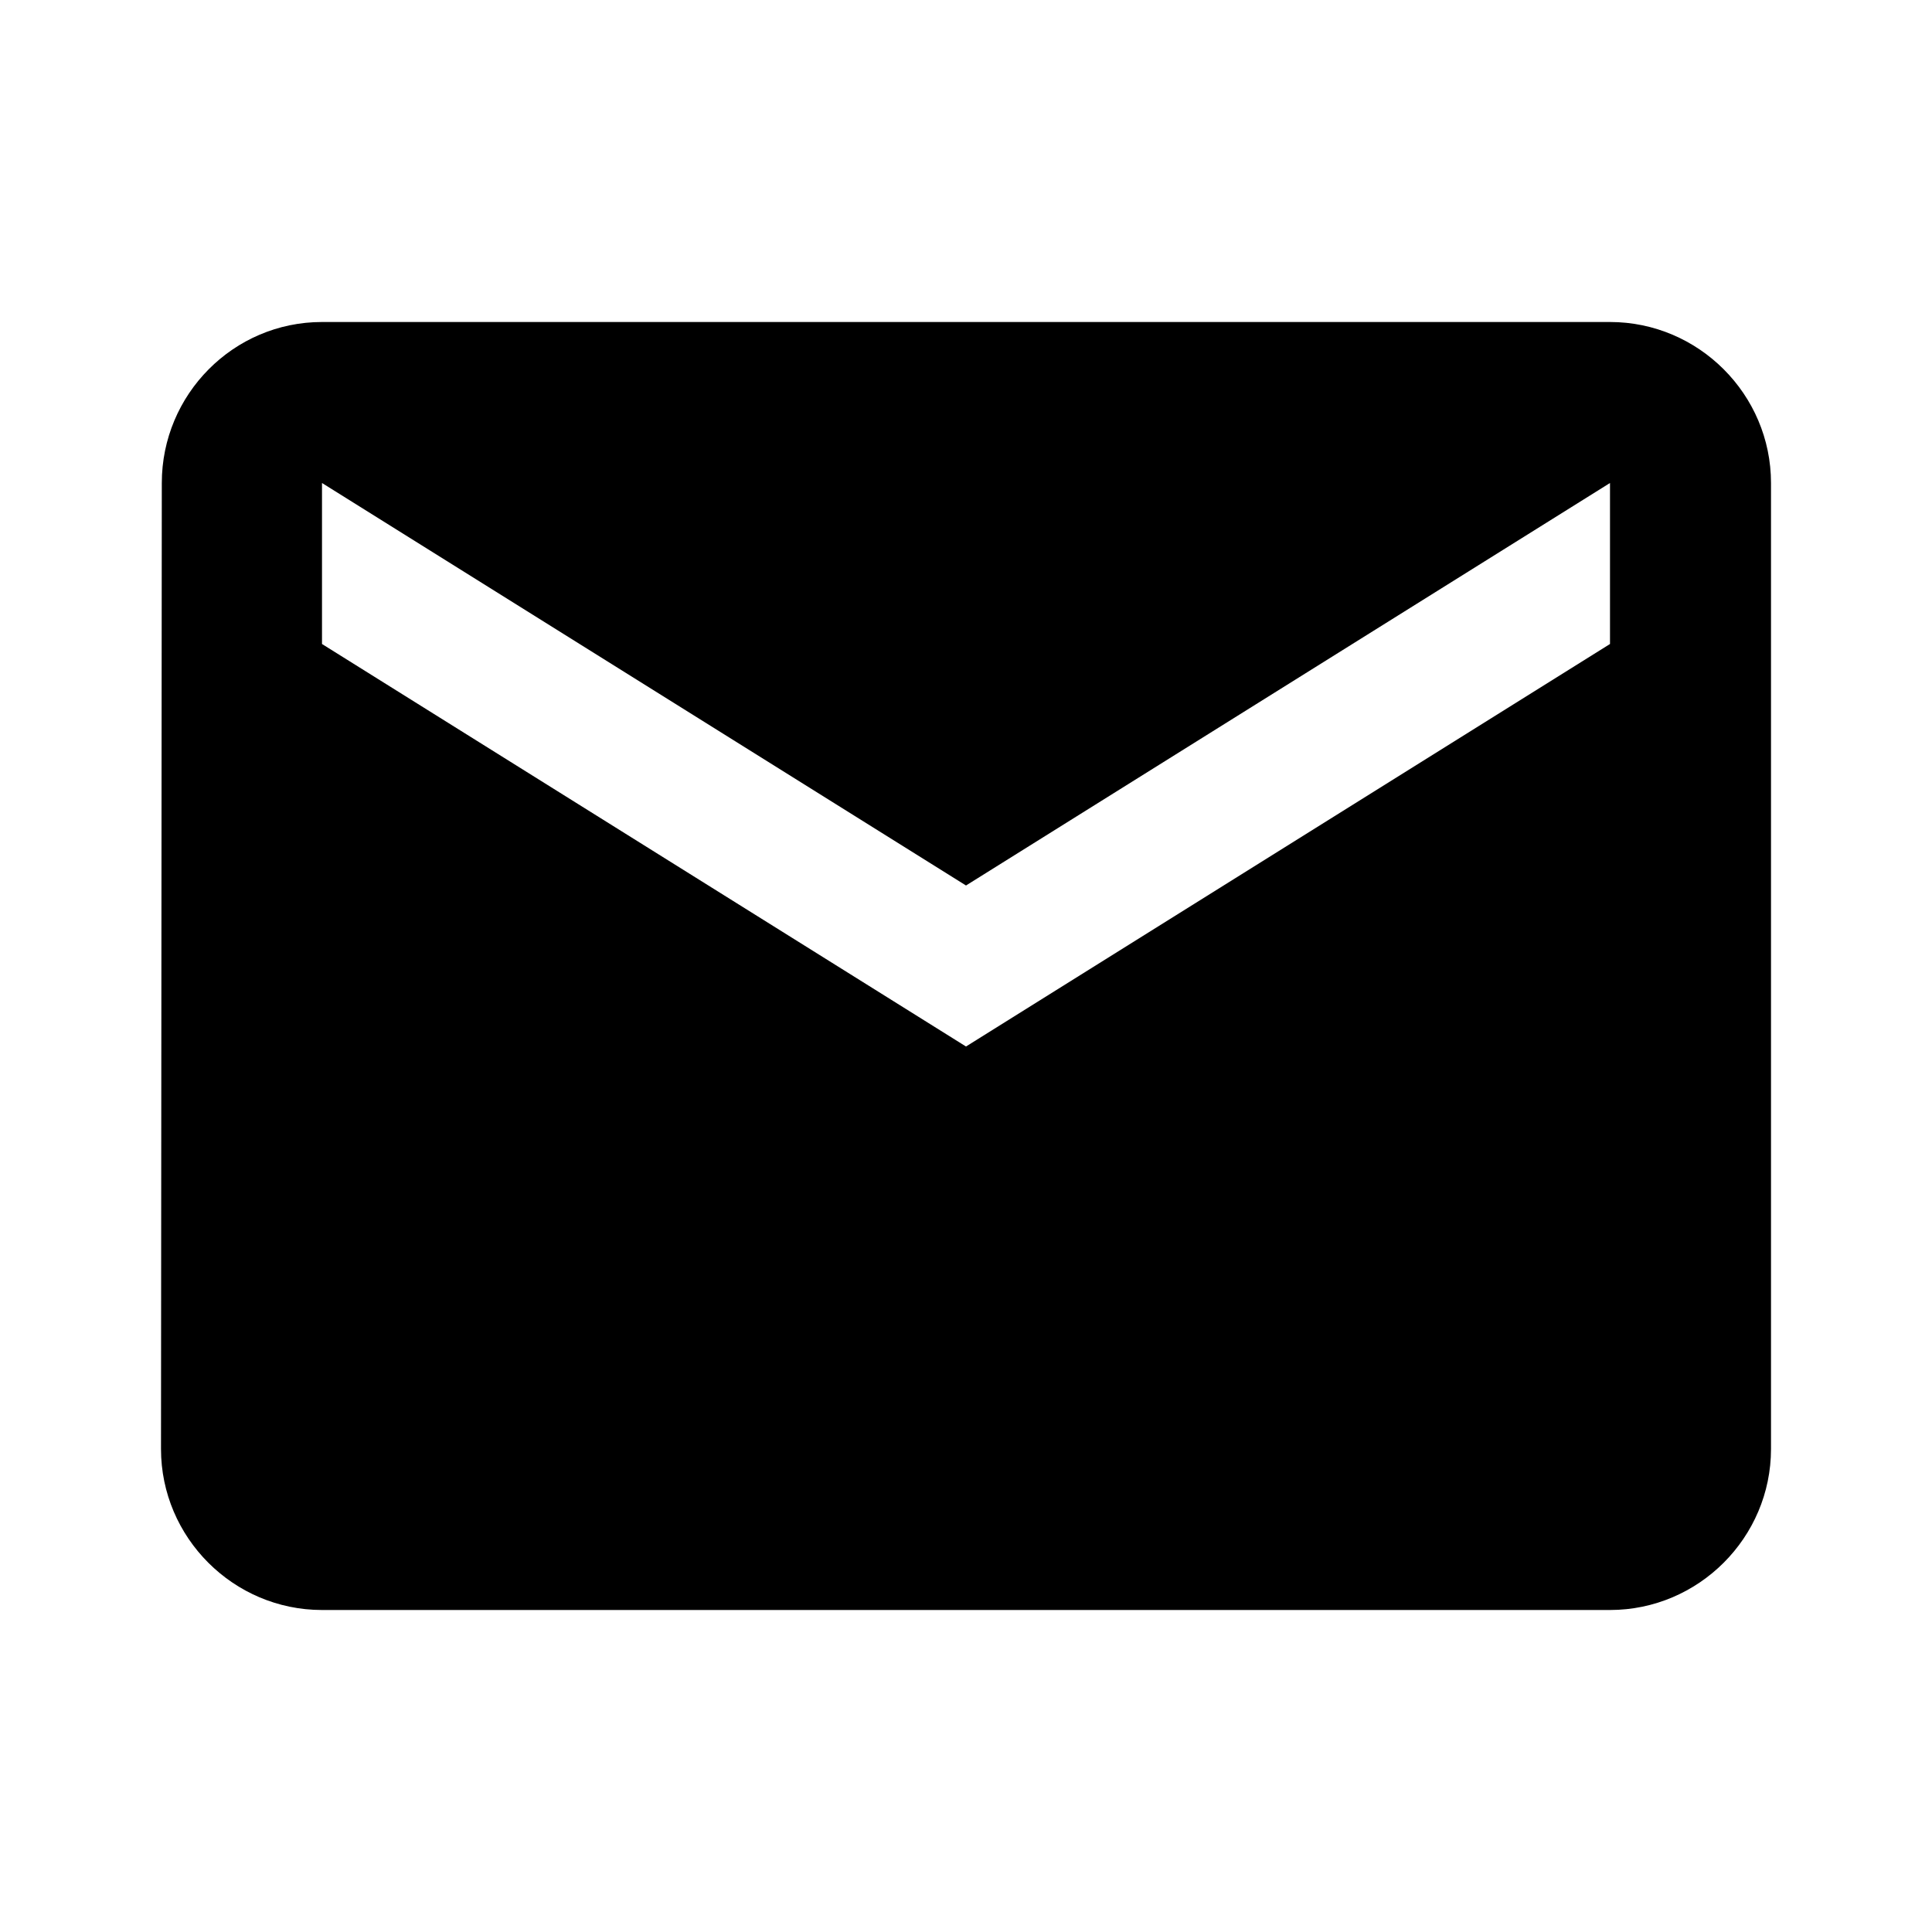
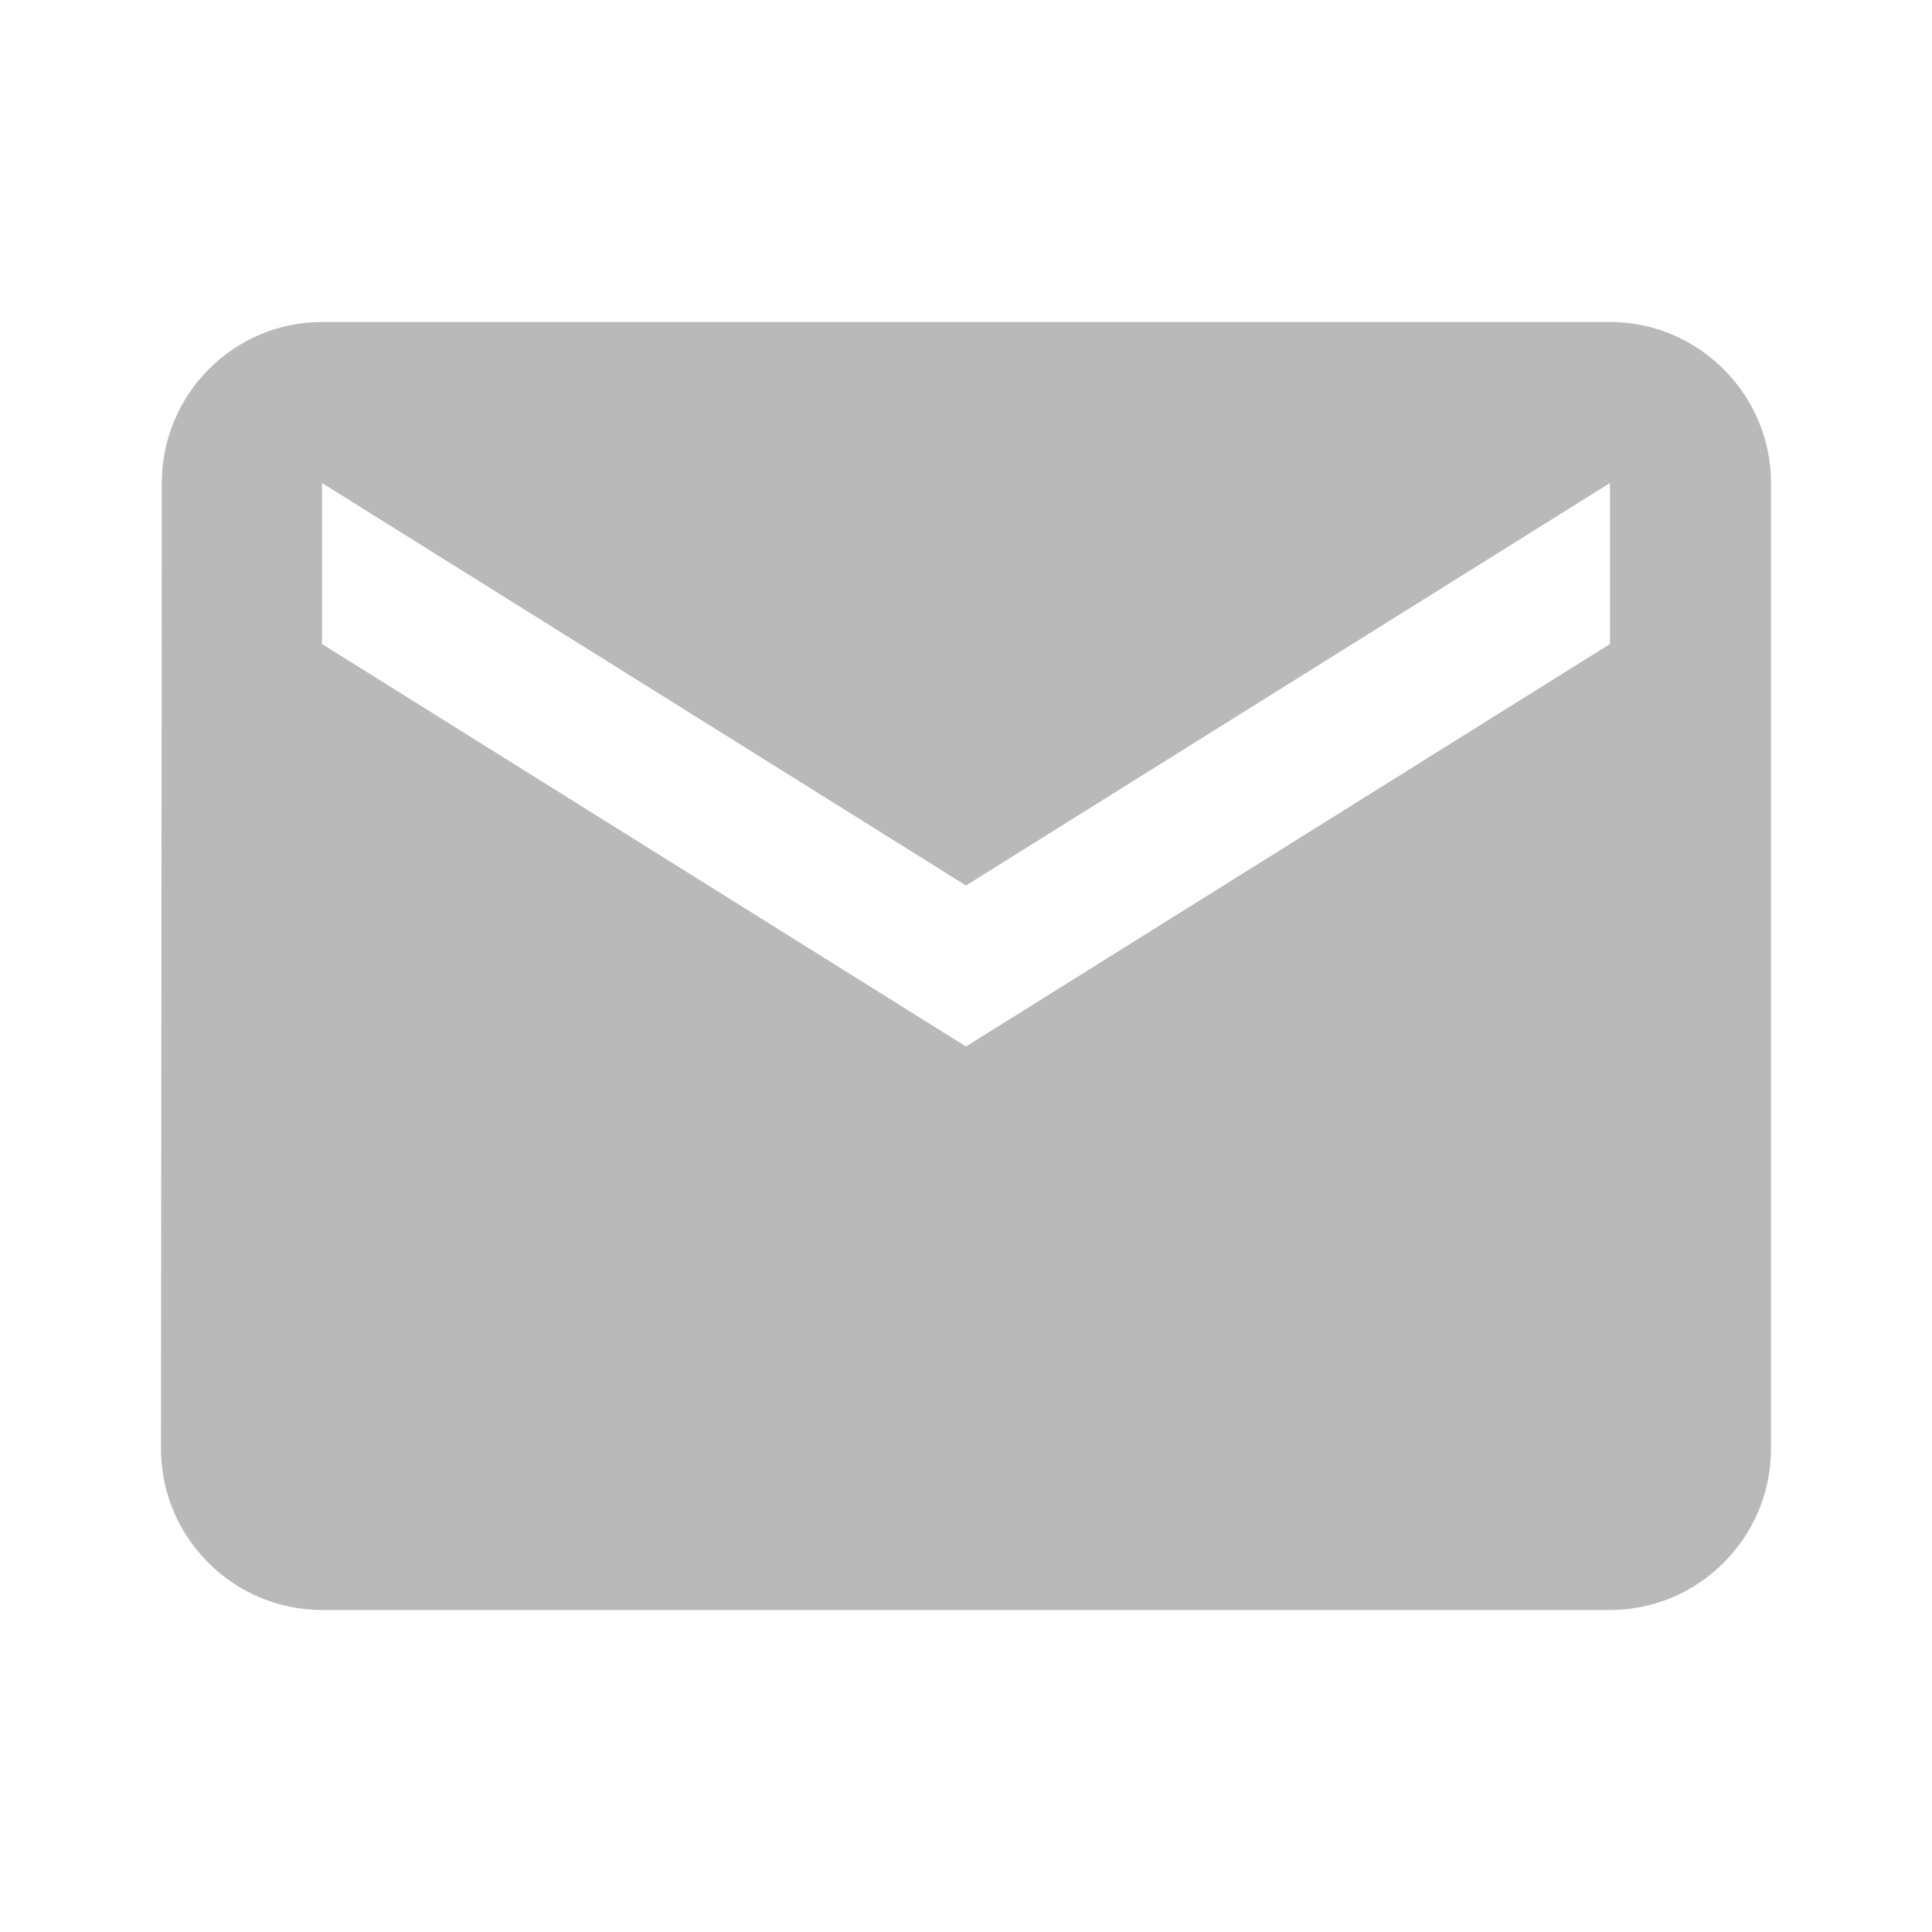
<svg xmlns="http://www.w3.org/2000/svg" class="MuiSvgIcon-root" focusable="false" viewBox="0 0 24 24" aria-hidden="true">
-   <path d="M20 4H4c-1.1 0-1.99.9-1.99 2L2 18c0 1.1.9 2 2 2h16c1.1 0 2-.9 2-2V6c0-1.1-.9-2-2-2zm0 4l-8 5-8-5V6l8 5 8-5v2z" />
+   <path fill="#b9b9b9" d="M20 4H4c-1.1 0-1.99.9-1.99 2L2 18c0 1.1.9 2 2 2h16c1.1 0 2-.9 2-2V6c0-1.1-.9-2-2-2zm0 4l-8 5-8-5V6l8 5 8-5v2z">
+ </path>
</svg>
